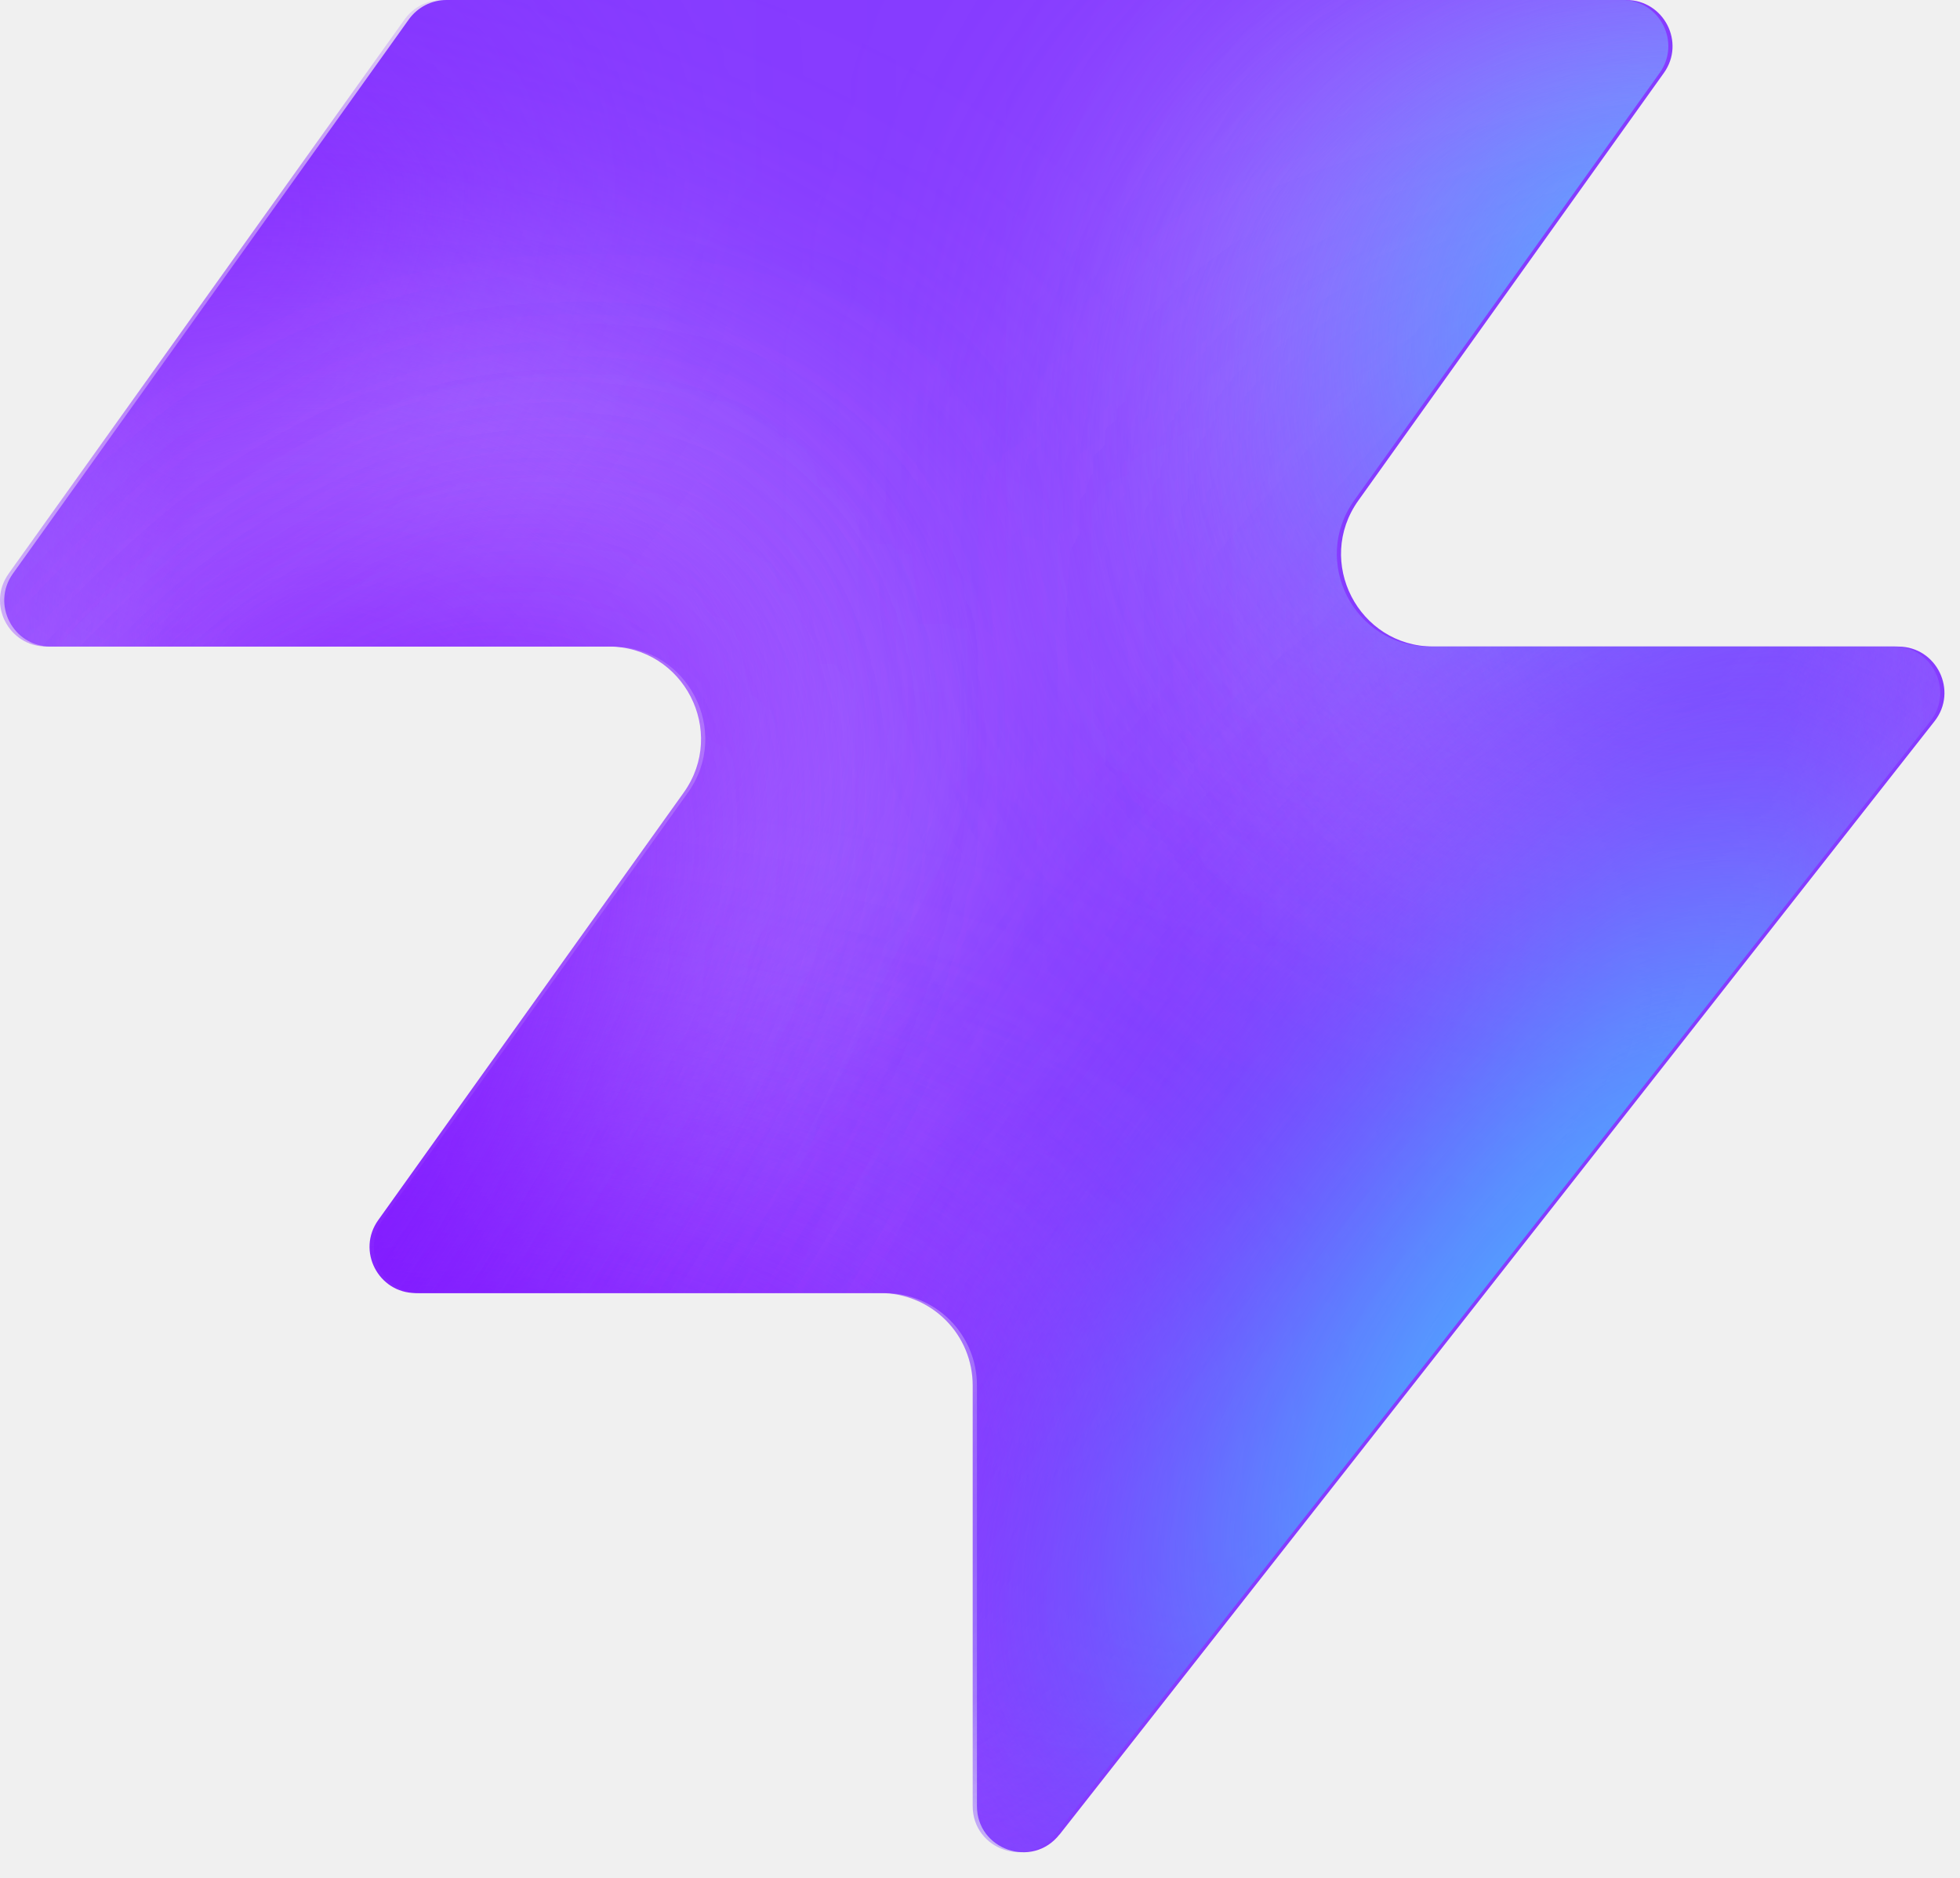
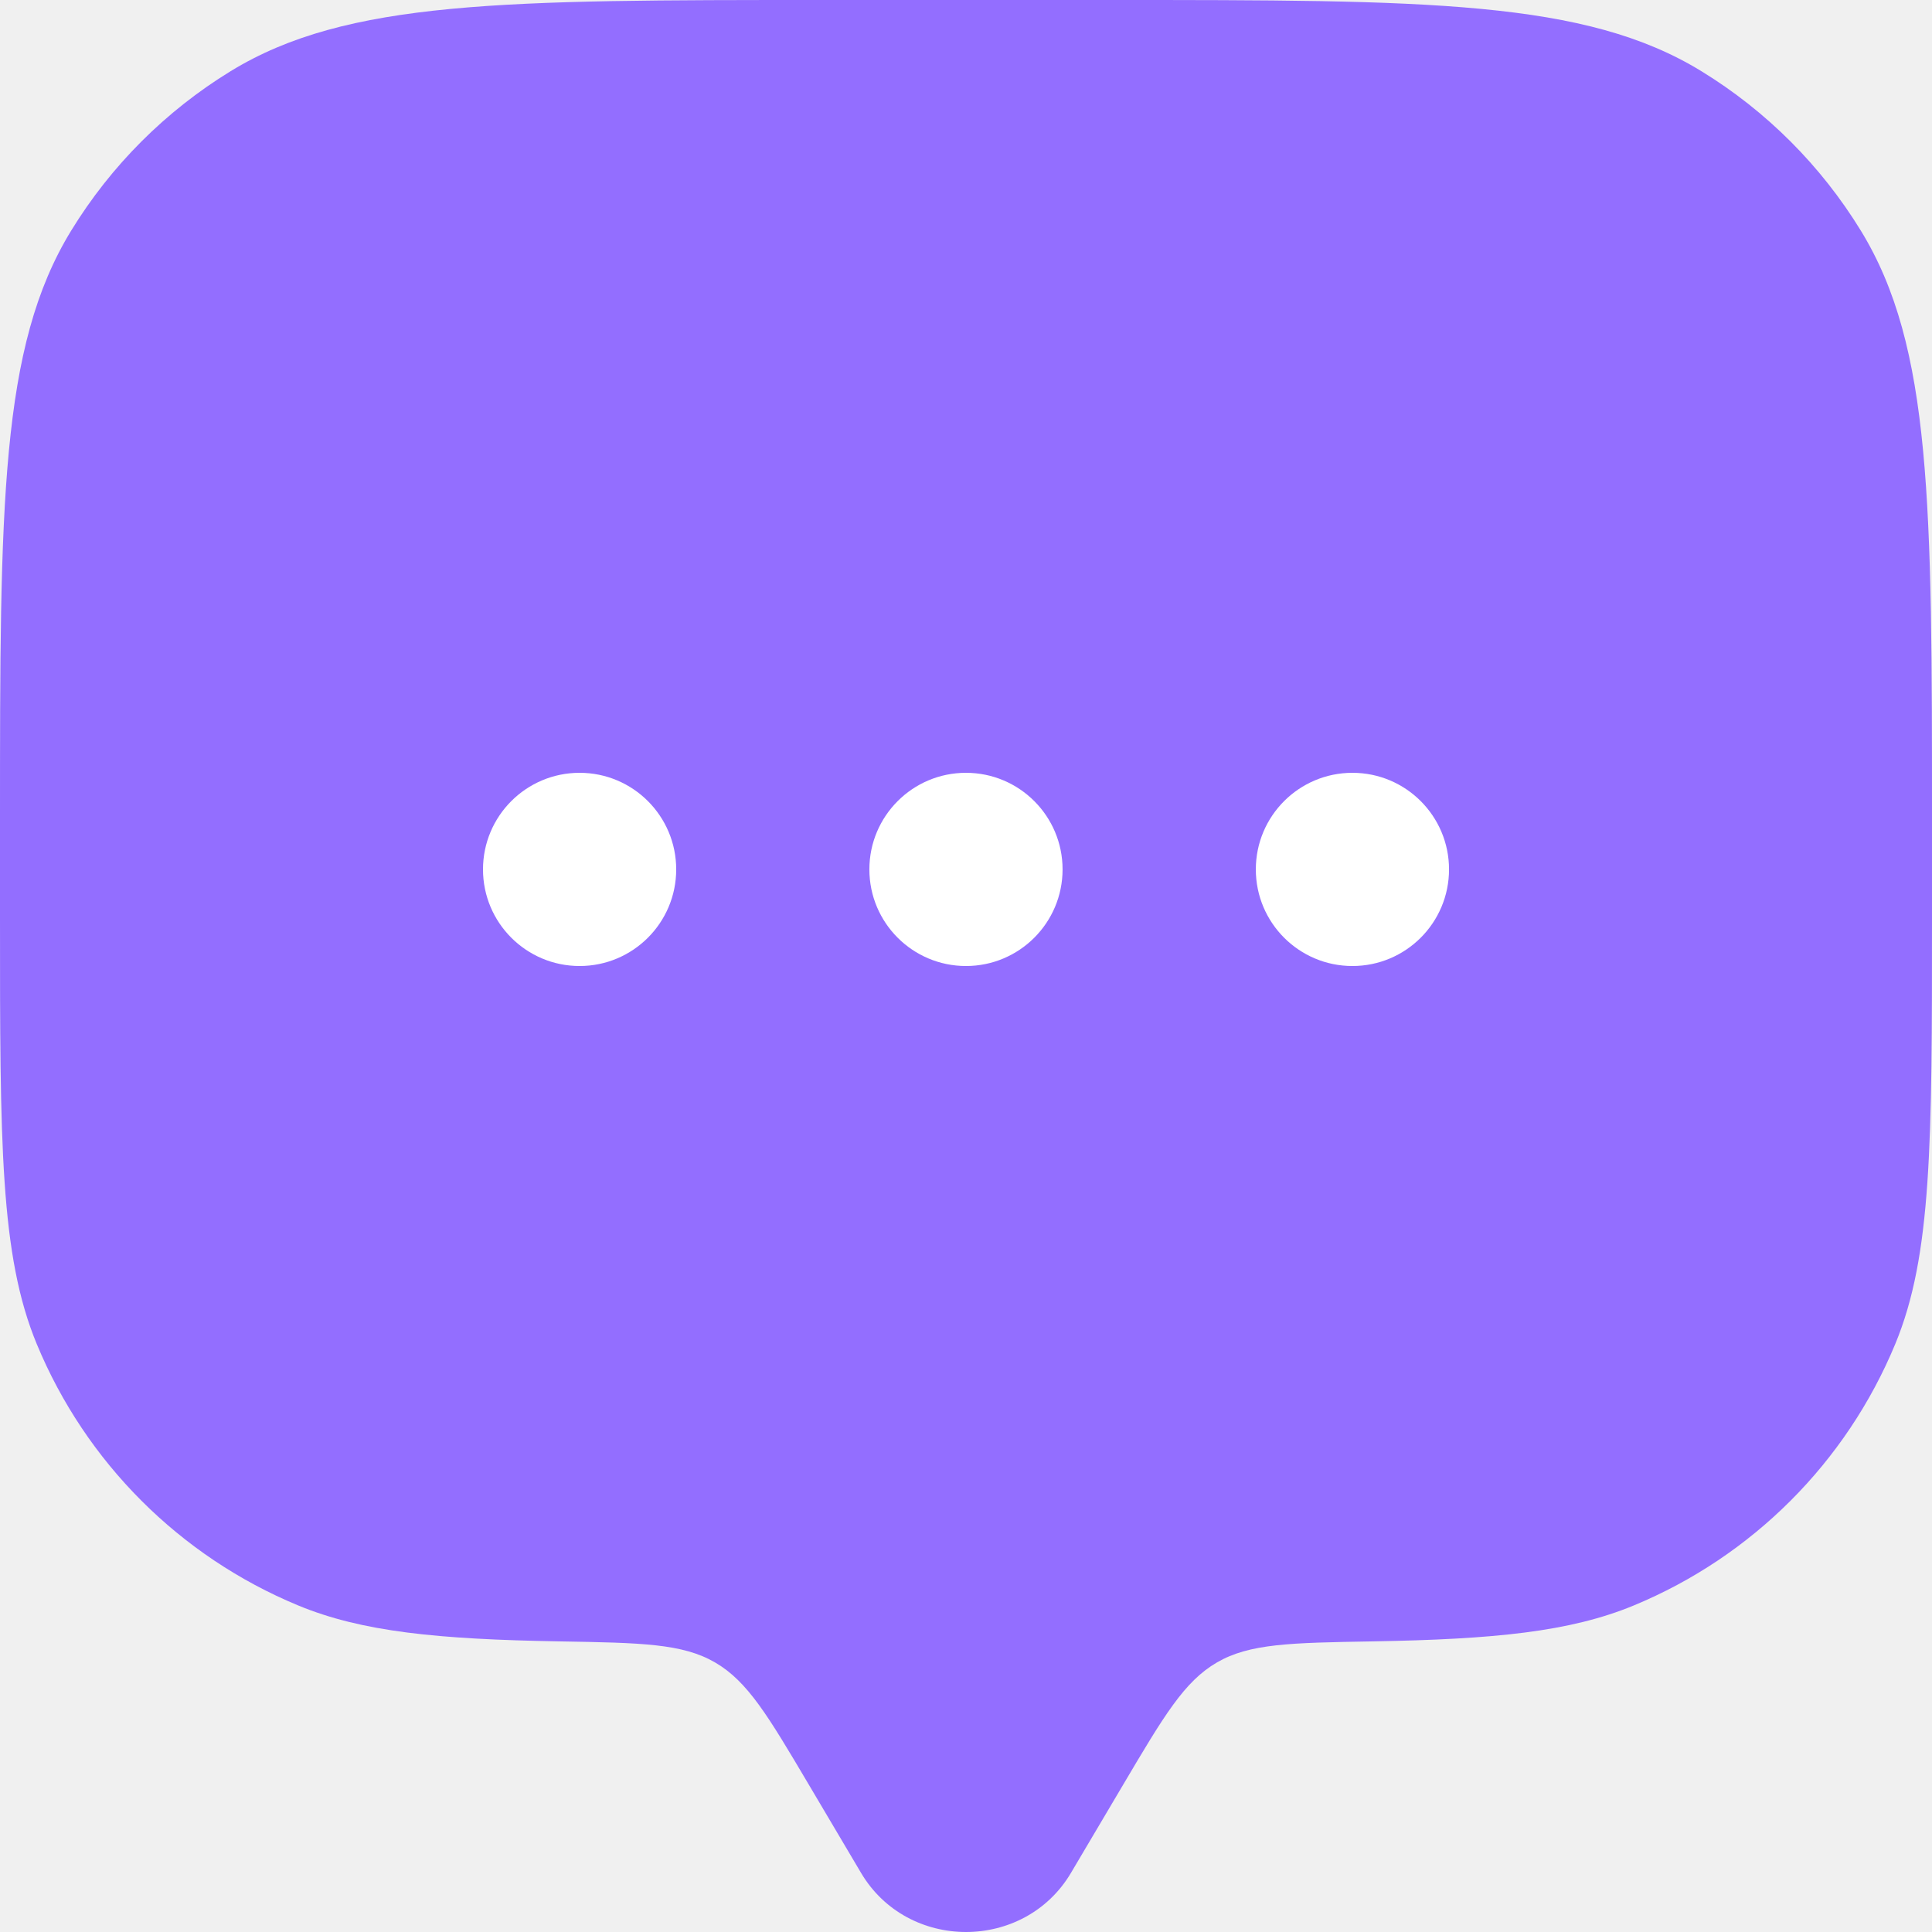
- <svg xmlns="http://www.w3.org/2000/svg" width="48" height="46" fill="none" viewBox="0 0 48 46">
-   <path fill="#863bff" d="M25.946 44.938c-.664.845-2.021.375-2.021-.698V33.937a2.26 2.26 0 0 0-2.262-2.262H10.287c-.92 0-1.456-1.04-.92-1.788l7.48-10.471c1.07-1.497 0-3.578-1.842-3.578H1.237c-.92 0-1.456-1.04-.92-1.788L10.013.474c.214-.297.556-.474.92-.474h28.894c.92 0 1.456 1.04.92 1.788l-7.48 10.471c-1.07 1.498 0 3.579 1.842 3.579h11.377c.943 0 1.473 1.088.89 1.83L25.947 44.94z" style="fill:#863bff;fill:color(display-p3 .525 .23 1);fill-opacity:1" />
-   <mask id="a" width="48" height="46" x="0" y="0" maskUnits="userSpaceOnUse" style="mask-type:alpha">
-     <path fill="#000" d="M25.842 44.938c-.664.844-2.021.375-2.021-.698V33.937a2.26 2.26 0 0 0-2.262-2.262H10.183c-.92 0-1.456-1.04-.92-1.788l7.48-10.471c1.07-1.498 0-3.579-1.842-3.579H1.133c-.92 0-1.456-1.04-.92-1.787L9.91.473c.214-.297.556-.474.92-.474h28.894c.92 0 1.456 1.04.92 1.788l-7.48 10.471c-1.07 1.498 0 3.578 1.842 3.578h11.377c.943 0 1.473 1.088.89 1.832L25.843 44.94z" style="fill:#000;fill-opacity:1" />
-   </mask>
-   <g mask="url(#a)">
-     <g filter="url(#b)">
-       <ellipse cx="5.508" cy="14.704" fill="#ede6ff" rx="5.508" ry="14.704" style="fill:#ede6ff;fill:color(display-p3 .927 .903 1);fill-opacity:1" transform="matrix(.00324 1 1 -.00324 -4.47 31.516)" />
-     </g>
-     <g filter="url(#c)">
-       <ellipse cx="10.399" cy="29.851" fill="#ede6ff" rx="10.399" ry="29.851" style="fill:#ede6ff;fill:color(display-p3 .927 .903 1);fill-opacity:1" transform="matrix(.00324 1 1 -.00324 -39.328 7.883)" />
-     </g>
-     <g filter="url(#d)">
-       <ellipse cx="5.508" cy="30.487" fill="#7e14ff" rx="5.508" ry="30.487" style="fill:#7e14ff;fill:color(display-p3 .492 .077 1);fill-opacity:1" transform="rotate(89.814 -25.913 -14.639)scale(1 -1)" />
-     </g>
-     <g filter="url(#e)">
-       <ellipse cx="5.508" cy="30.599" fill="#7e14ff" rx="5.508" ry="30.599" style="fill:#7e14ff;fill:color(display-p3 .492 .077 1);fill-opacity:1" transform="rotate(89.814 -32.644 -3.334)scale(1 -1)" />
-     </g>
-     <g filter="url(#f)">
-       <ellipse cx="5.508" cy="30.599" fill="#7e14ff" rx="5.508" ry="30.599" style="fill:#7e14ff;fill:color(display-p3 .492 .077 1);fill-opacity:1" transform="matrix(.00324 1 1 -.00324 -34.34 30.47)" />
-     </g>
-     <g filter="url(#g)">
-       <ellipse cx="14.072" cy="22.078" fill="#ede6ff" rx="14.072" ry="22.078" style="fill:#ede6ff;fill:color(display-p3 .927 .903 1);fill-opacity:1" transform="rotate(93.35 24.506 48.493)scale(-1 1)" />
-     </g>
-     <g filter="url(#h)">
-       <ellipse cx="3.47" cy="21.501" fill="#7e14ff" rx="3.47" ry="21.501" style="fill:#7e14ff;fill:color(display-p3 .492 .077 1);fill-opacity:1" transform="rotate(89.009 28.708 47.59)scale(-1 1)" />
-     </g>
-     <g filter="url(#i)">
-       <ellipse cx="3.47" cy="21.501" fill="#7e14ff" rx="3.47" ry="21.501" style="fill:#7e14ff;fill:color(display-p3 .492 .077 1);fill-opacity:1" transform="rotate(89.009 28.708 47.59)scale(-1 1)" />
-     </g>
-     <g filter="url(#j)">
-       <ellipse cx=".387" cy="8.972" fill="#7e14ff" rx="4.407" ry="29.108" style="fill:#7e14ff;fill:color(display-p3 .492 .077 1);fill-opacity:1" transform="rotate(39.51 .387 8.972)" />
-     </g>
-     <g filter="url(#k)">
-       <ellipse cx="47.523" cy="-6.092" fill="#7e14ff" rx="4.407" ry="29.108" style="fill:#7e14ff;fill:color(display-p3 .492 .077 1);fill-opacity:1" transform="rotate(37.892 47.523 -6.092)" />
-     </g>
-     <g filter="url(#l)">
-       <ellipse cx="41.412" cy="6.333" fill="#47bfff" rx="5.971" ry="9.665" style="fill:#47bfff;fill:color(display-p3 .28 .748 1);fill-opacity:1" transform="rotate(37.892 41.412 6.333)" />
-     </g>
-     <g filter="url(#m)">
-       <ellipse cx="-1.879" cy="38.332" fill="#7e14ff" rx="4.407" ry="29.108" style="fill:#7e14ff;fill:color(display-p3 .492 .077 1);fill-opacity:1" transform="rotate(37.892 -1.88 38.332)" />
-     </g>
-     <g filter="url(#n)">
-       <ellipse cx="-1.879" cy="38.332" fill="#7e14ff" rx="4.407" ry="29.108" style="fill:#7e14ff;fill:color(display-p3 .492 .077 1);fill-opacity:1" transform="rotate(37.892 -1.88 38.332)" />
-     </g>
-     <g filter="url(#o)">
-       <ellipse cx="35.651" cy="29.907" fill="#7e14ff" rx="4.407" ry="29.108" style="fill:#7e14ff;fill:color(display-p3 .492 .077 1);fill-opacity:1" transform="rotate(37.892 35.651 29.907)" />
-     </g>
-     <g filter="url(#p)">
-       <ellipse cx="38.418" cy="32.4" fill="#47bfff" rx="5.971" ry="15.297" style="fill:#47bfff;fill:color(display-p3 .28 .748 1);fill-opacity:1" transform="rotate(37.892 38.418 32.4)" />
-     </g>
-   </g>
-   <defs>
-     <filter id="b" width="60.045" height="41.654" x="-19.77" y="16.149" color-interpolation-filters="sRGB" filterUnits="userSpaceOnUse">
-       <feFlood flood-opacity="0" result="BackgroundImageFix" />
-       <feBlend in="SourceGraphic" in2="BackgroundImageFix" result="shape" />
-       <feGaussianBlur result="effect1_foregroundBlur_2002_17158" stdDeviation="7.659" />
-     </filter>
-     <filter id="c" width="90.34" height="51.437" x="-54.613" y="-7.533" color-interpolation-filters="sRGB" filterUnits="userSpaceOnUse">
-       <feFlood flood-opacity="0" result="BackgroundImageFix" />
-       <feBlend in="SourceGraphic" in2="BackgroundImageFix" result="shape" />
-       <feGaussianBlur result="effect1_foregroundBlur_2002_17158" stdDeviation="7.659" />
-     </filter>
-     <filter id="d" width="79.355" height="29.4" x="-49.64" y="2.03" color-interpolation-filters="sRGB" filterUnits="userSpaceOnUse">
-       <feFlood flood-opacity="0" result="BackgroundImageFix" />
-       <feBlend in="SourceGraphic" in2="BackgroundImageFix" result="shape" />
-       <feGaussianBlur result="effect1_foregroundBlur_2002_17158" stdDeviation="4.596" />
-     </filter>
-     <filter id="e" width="79.579" height="29.4" x="-45.045" y="20.029" color-interpolation-filters="sRGB" filterUnits="userSpaceOnUse">
-       <feFlood flood-opacity="0" result="BackgroundImageFix" />
-       <feBlend in="SourceGraphic" in2="BackgroundImageFix" result="shape" />
-       <feGaussianBlur result="effect1_foregroundBlur_2002_17158" stdDeviation="4.596" />
-     </filter>
-     <filter id="f" width="79.579" height="29.4" x="-43.513" y="21.178" color-interpolation-filters="sRGB" filterUnits="userSpaceOnUse">
-       <feFlood flood-opacity="0" result="BackgroundImageFix" />
-       <feBlend in="SourceGraphic" in2="BackgroundImageFix" result="shape" />
-       <feGaussianBlur result="effect1_foregroundBlur_2002_17158" stdDeviation="4.596" />
-     </filter>
-     <filter id="g" width="74.749" height="58.852" x="15.756" y="-17.901" color-interpolation-filters="sRGB" filterUnits="userSpaceOnUse">
-       <feFlood flood-opacity="0" result="BackgroundImageFix" />
-       <feBlend in="SourceGraphic" in2="BackgroundImageFix" result="shape" />
-       <feGaussianBlur result="effect1_foregroundBlur_2002_17158" stdDeviation="7.659" />
-     </filter>
-     <filter id="h" width="61.377" height="25.362" x="23.548" y="2.284" color-interpolation-filters="sRGB" filterUnits="userSpaceOnUse">
-       <feFlood flood-opacity="0" result="BackgroundImageFix" />
-       <feBlend in="SourceGraphic" in2="BackgroundImageFix" result="shape" />
-       <feGaussianBlur result="effect1_foregroundBlur_2002_17158" stdDeviation="4.596" />
-     </filter>
-     <filter id="i" width="61.377" height="25.362" x="23.548" y="2.284" color-interpolation-filters="sRGB" filterUnits="userSpaceOnUse">
-       <feFlood flood-opacity="0" result="BackgroundImageFix" />
-       <feBlend in="SourceGraphic" in2="BackgroundImageFix" result="shape" />
-       <feGaussianBlur result="effect1_foregroundBlur_2002_17158" stdDeviation="4.596" />
-     </filter>
-     <filter id="j" width="56.045" height="63.649" x="-27.636" y="-22.853" color-interpolation-filters="sRGB" filterUnits="userSpaceOnUse">
-       <feFlood flood-opacity="0" result="BackgroundImageFix" />
-       <feBlend in="SourceGraphic" in2="BackgroundImageFix" result="shape" />
-       <feGaussianBlur result="effect1_foregroundBlur_2002_17158" stdDeviation="4.596" />
-     </filter>
-     <filter id="k" width="54.814" height="64.646" x="20.116" y="-38.415" color-interpolation-filters="sRGB" filterUnits="userSpaceOnUse">
-       <feFlood flood-opacity="0" result="BackgroundImageFix" />
-       <feBlend in="SourceGraphic" in2="BackgroundImageFix" result="shape" />
-       <feGaussianBlur result="effect1_foregroundBlur_2002_17158" stdDeviation="4.596" />
-     </filter>
-     <filter id="l" width="33.541" height="35.313" x="24.641" y="-11.323" color-interpolation-filters="sRGB" filterUnits="userSpaceOnUse">
-       <feFlood flood-opacity="0" result="BackgroundImageFix" />
-       <feBlend in="SourceGraphic" in2="BackgroundImageFix" result="shape" />
-       <feGaussianBlur result="effect1_foregroundBlur_2002_17158" stdDeviation="4.596" />
-     </filter>
-     <filter id="m" width="54.814" height="64.646" x="-29.286" y="6.009" color-interpolation-filters="sRGB" filterUnits="userSpaceOnUse">
-       <feFlood flood-opacity="0" result="BackgroundImageFix" />
-       <feBlend in="SourceGraphic" in2="BackgroundImageFix" result="shape" />
-       <feGaussianBlur result="effect1_foregroundBlur_2002_17158" stdDeviation="4.596" />
-     </filter>
-     <filter id="n" width="54.814" height="64.646" x="-29.286" y="6.009" color-interpolation-filters="sRGB" filterUnits="userSpaceOnUse">
-       <feFlood flood-opacity="0" result="BackgroundImageFix" />
-       <feBlend in="SourceGraphic" in2="BackgroundImageFix" result="shape" />
-       <feGaussianBlur result="effect1_foregroundBlur_2002_17158" stdDeviation="4.596" />
-     </filter>
-     <filter id="o" width="54.814" height="64.646" x="8.244" y="-2.416" color-interpolation-filters="sRGB" filterUnits="userSpaceOnUse">
-       <feFlood flood-opacity="0" result="BackgroundImageFix" />
-       <feBlend in="SourceGraphic" in2="BackgroundImageFix" result="shape" />
-       <feGaussianBlur result="effect1_foregroundBlur_2002_17158" stdDeviation="4.596" />
-     </filter>
-     <filter id="p" width="39.409" height="43.623" x="18.713" y="10.588" color-interpolation-filters="sRGB" filterUnits="userSpaceOnUse">
-       <feFlood flood-opacity="0" result="BackgroundImageFix" />
-       <feBlend in="SourceGraphic" in2="BackgroundImageFix" result="shape" />
-       <feGaussianBlur result="effect1_foregroundBlur_2002_17158" stdDeviation="4.596" />
-     </filter>
-   </defs>
+ <svg xmlns="http://www.w3.org/2000/svg" width="300" height="300" viewBox="0 0 300 300" fill="none">
+   <path d="M174.433 277.078L166.301 290.817C159.053 303.061 140.948 303.061 133.7 290.817L125.568 277.078C119.261 266.422 116.108 261.096 111.042 258.148C105.977 255.202 99.599 255.092 86.844 254.873C68.014 254.548 56.204 253.394 46.299 249.292C27.922 241.679 13.321 227.08 5.709 208.702C-4.47037e-07 194.92 0 177.446 0 142.501V127.5C0 78.399 -8.94073e-07 53.848 11.052 35.813C17.236 25.721 25.721 17.236 35.813 11.052C53.848 -8.94073e-07 78.399 0 127.5 0H172.501C221.602 0 246.152 -8.94073e-07 264.188 11.052C274.281 17.236 282.765 25.721 288.949 35.813C300.001 53.848 300.001 78.399 300.001 127.5V142.501C300.001 177.446 300.001 194.92 294.292 208.702C286.68 227.08 272.08 241.679 253.702 249.292C243.797 253.394 231.988 254.548 213.157 254.873C200.401 255.092 194.024 255.202 188.959 258.148C183.893 261.094 180.739 266.422 174.433 277.078Z" fill="#936EFF" />
+   <path d="M225.004 135.002C225.004 143.287 218.288 150.002 210.004 150.002C201.719 150.002 195.004 143.287 195.004 135.002C195.004 126.717 201.719 120.002 210.004 120.002C218.288 120.002 225.004 126.717 225.004 135.002Z" fill="white" />
+   <path d="M164.996 135.002C164.996 143.287 158.281 150.002 149.996 150.002C141.712 150.002 134.996 143.287 134.996 135.002C134.996 126.717 141.712 120.002 149.996 120.002C158.281 120.002 164.996 126.717 164.996 135.002Z" fill="white" />
+   <path d="M105 135.002C105 143.287 98.284 150.002 90 150.002C81.716 150.002 75 143.287 75 135.002C75 126.717 81.716 120.002 90 120.002C98.284 120.002 105 126.717 105 135.002Z" fill="white" />
</svg>
